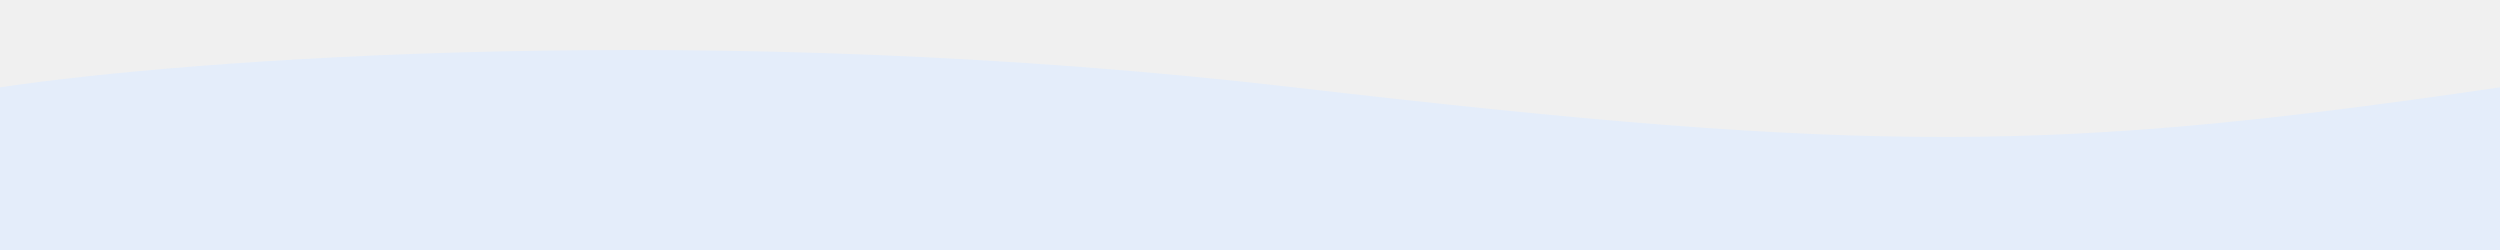
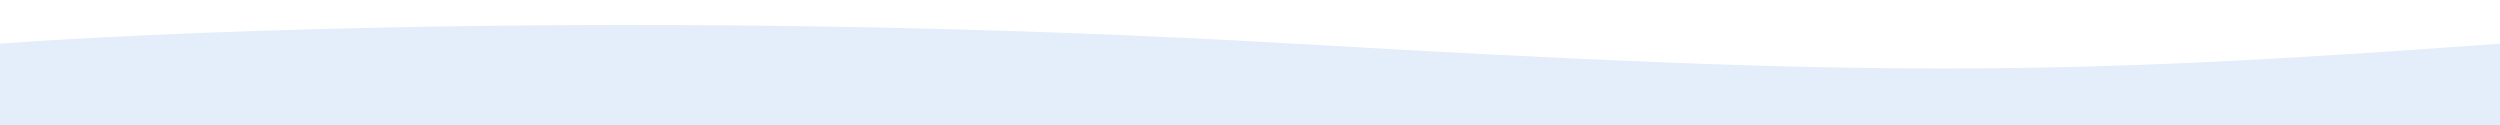
- <svg xmlns="http://www.w3.org/2000/svg" width="800" height="80" viewBox="0 0 800 80" fill="none">
-   <rect width="800" height="80" fill="#white" />
-   <path d="M413.98 27.942C227.648 6.314 60.355 18.93 0 27.942V80H800V27.942C658.297 48.666 600.312 49.571 413.98 27.942Z" fill="#E4EDFA" />
+ <svg xmlns="http://www.w3.org/2000/svg" width="800" height="40" viewBox="0 0 800 40" fill="none">
+   <rect width="800" height="40" fill="#ffffff" />
+   <path d="M413.98 13.971C227.648 3.157 60.355 9.465 0 13.971V40H800V13.971C658.297 24.333 600.312 24.785 413.98 13.971Z" fill="#E4EDFA" />
</svg>
